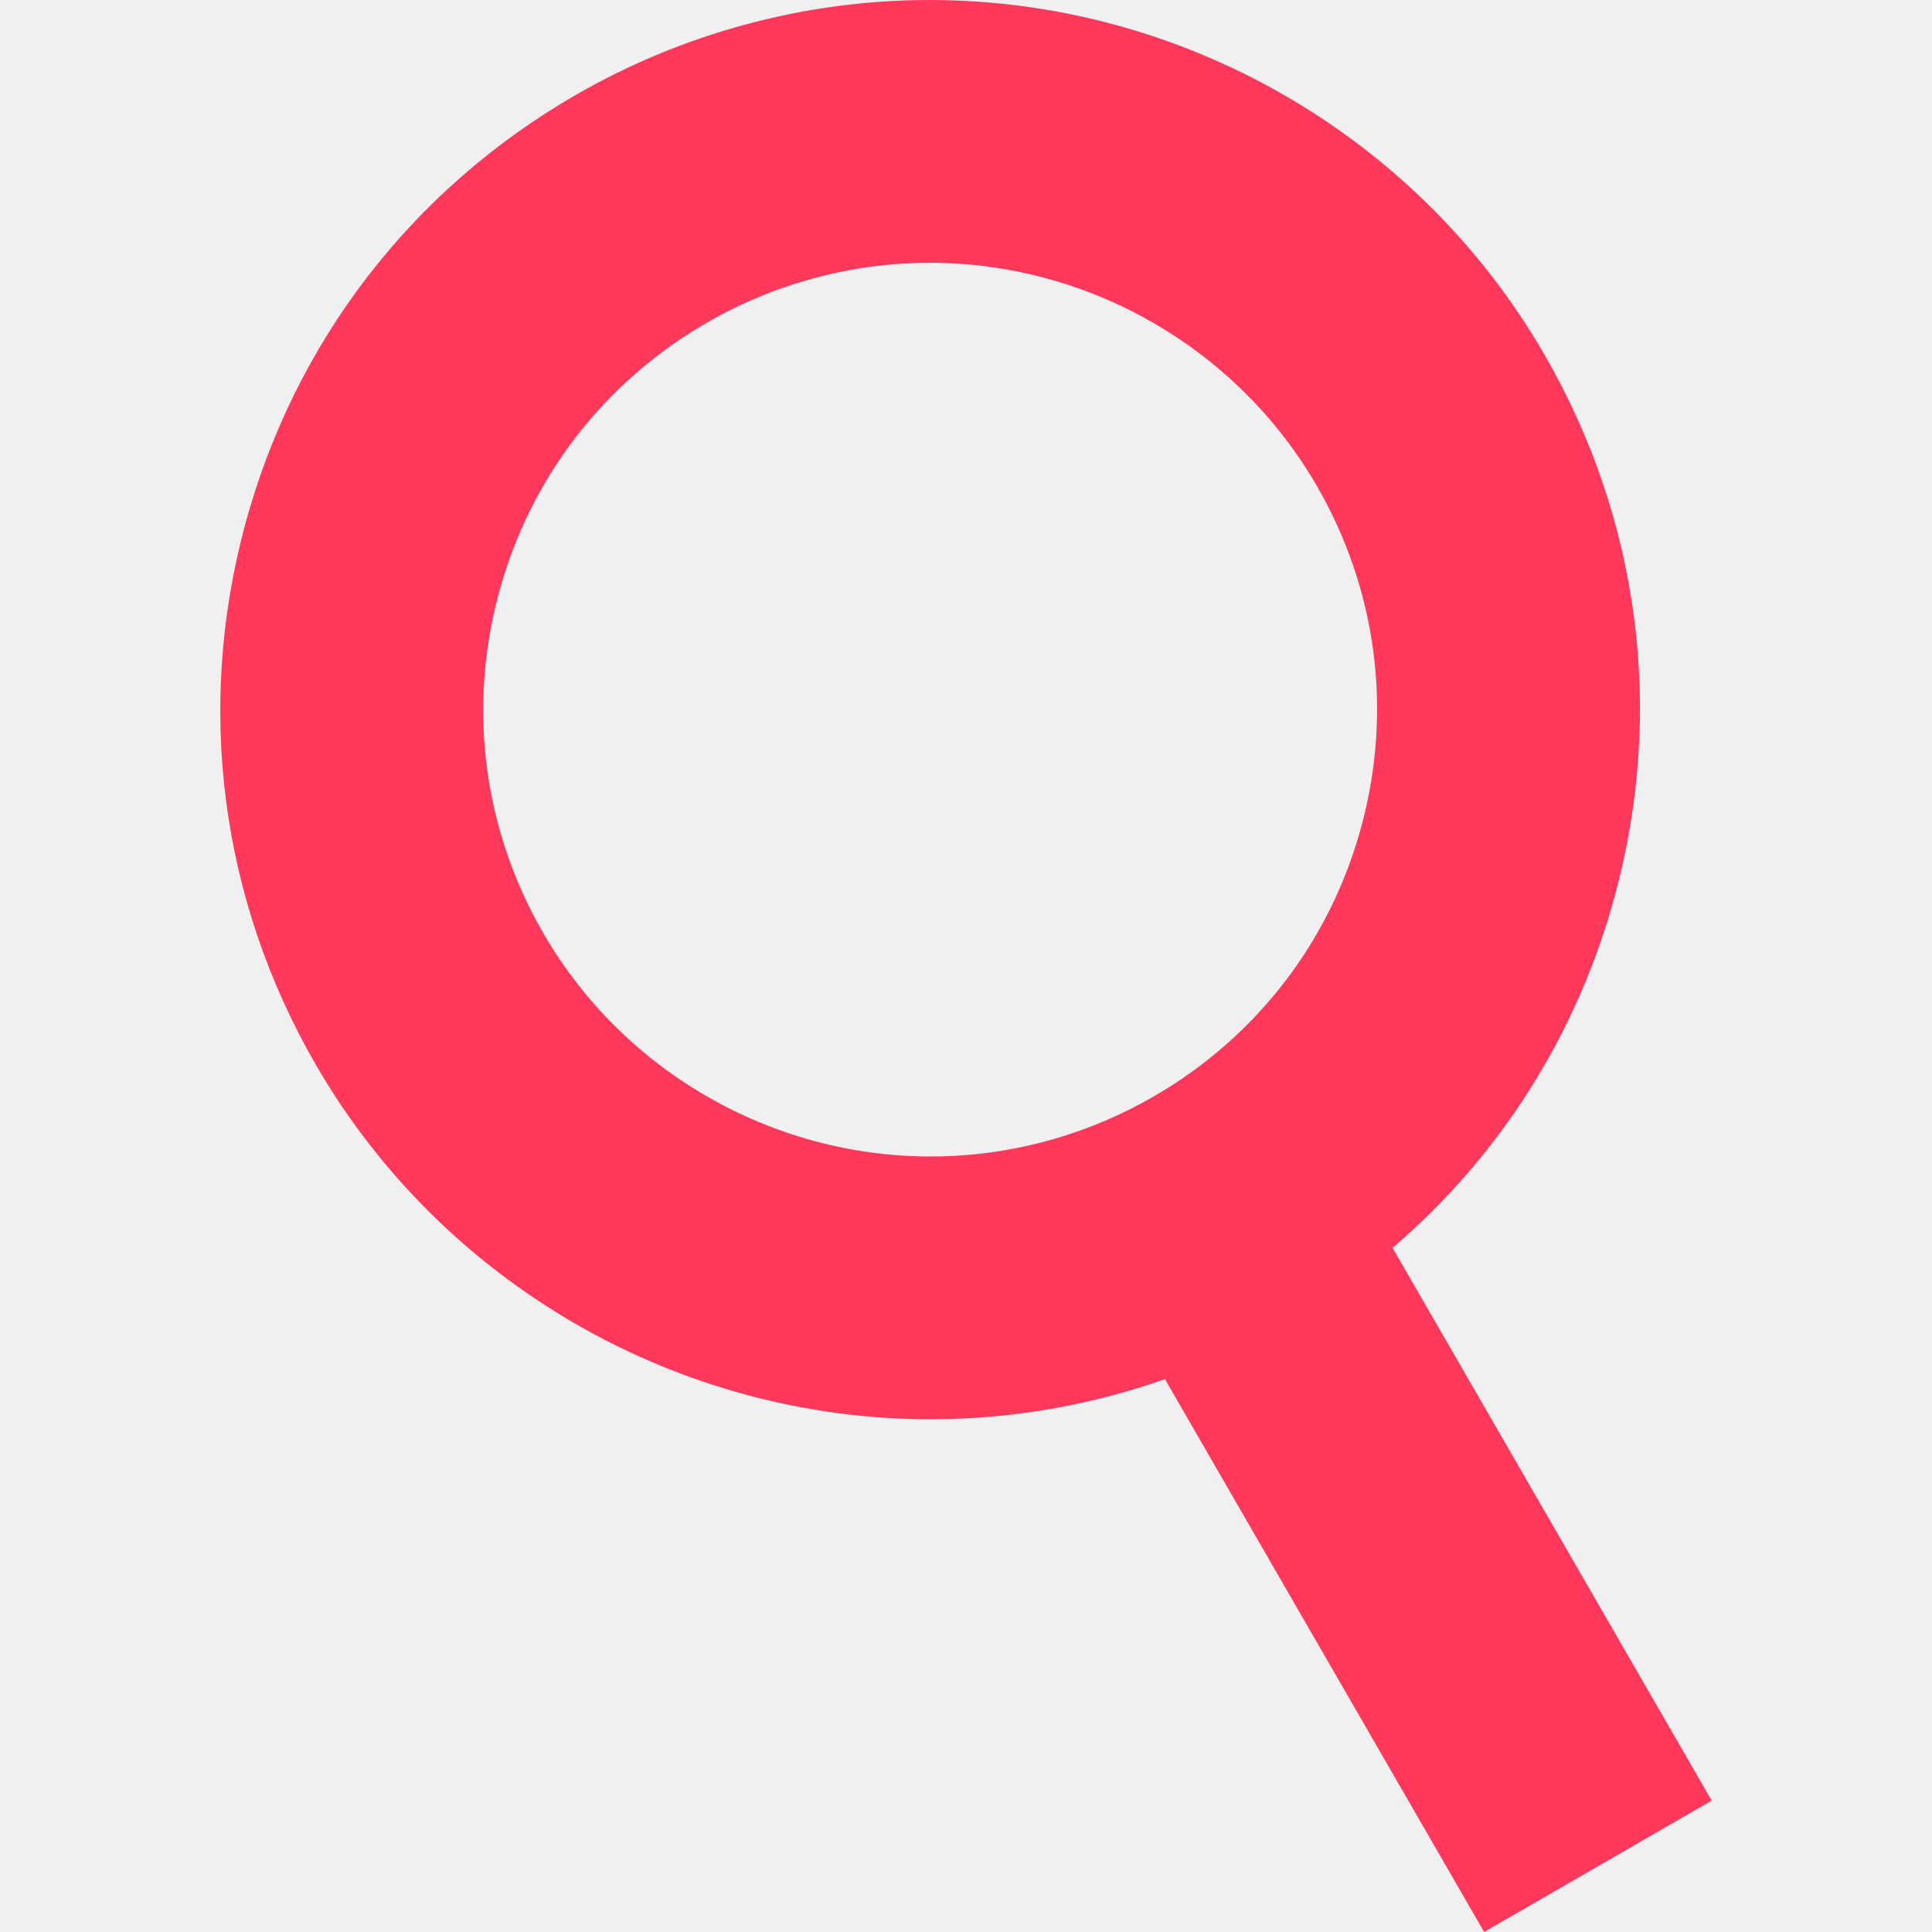
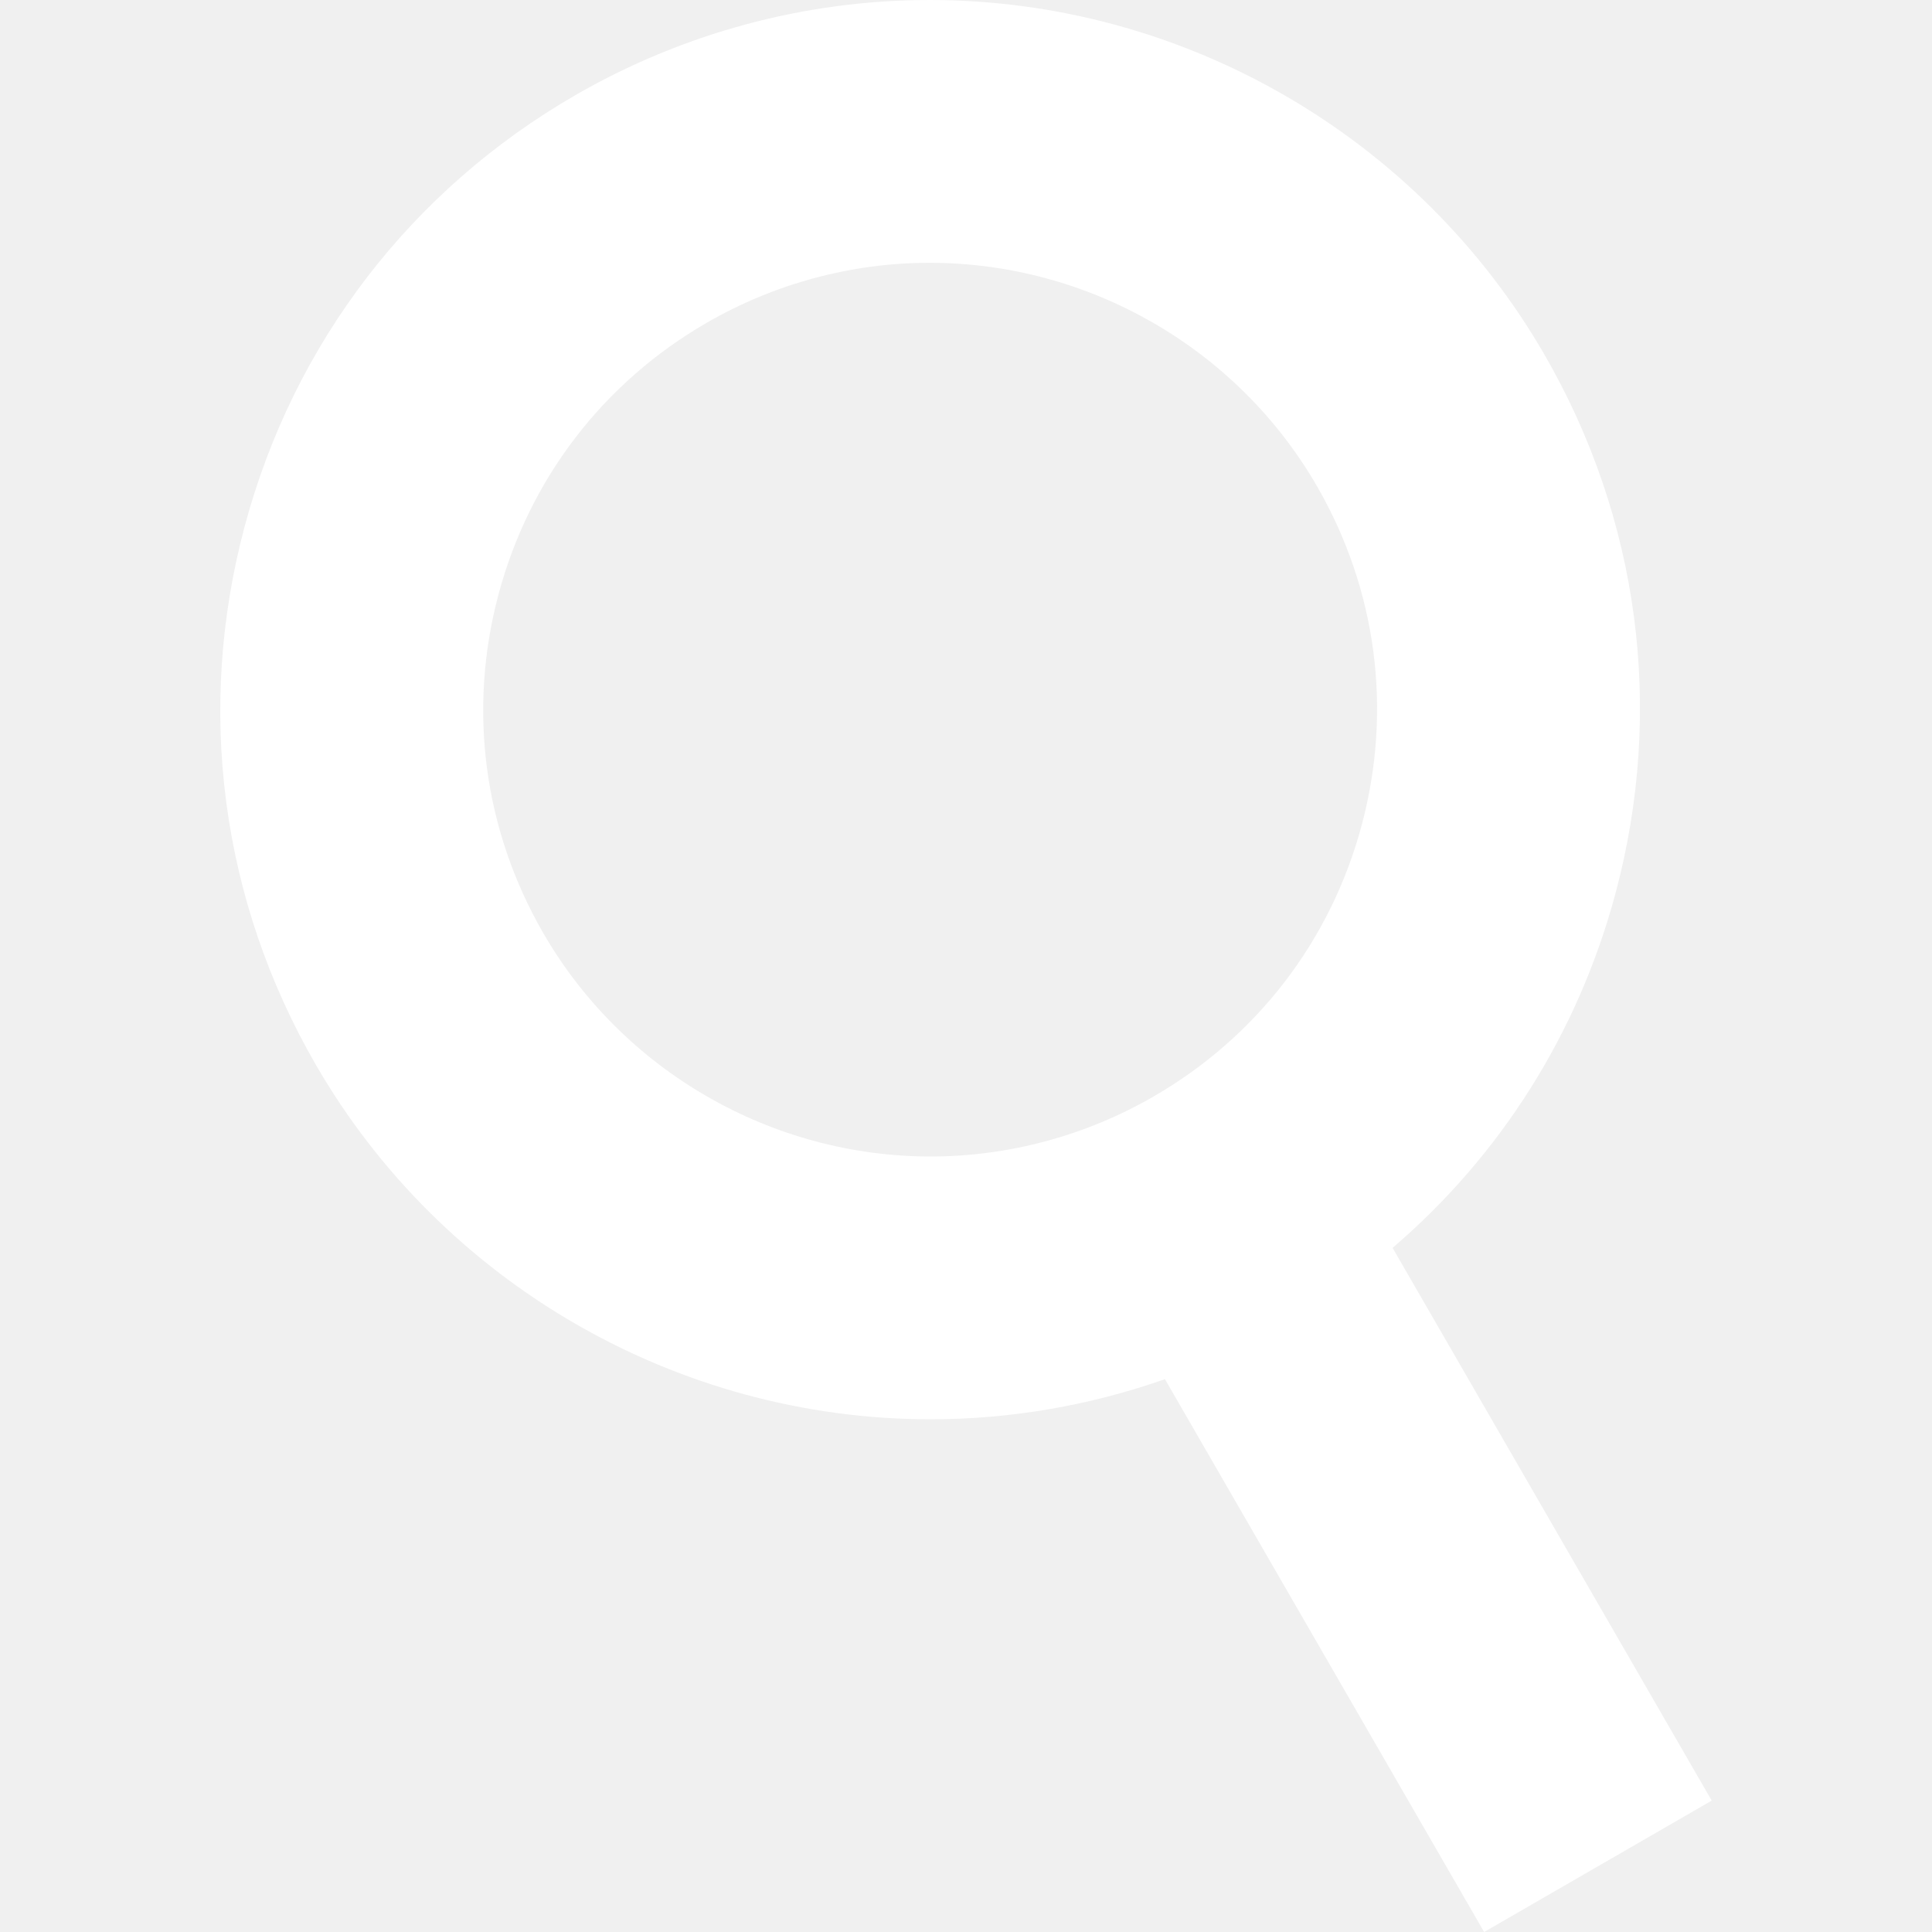
- <svg xmlns="http://www.w3.org/2000/svg" fill="#FF385C" version="1.1" id="Capa_1" x="0px" y="0px" viewBox="0 0 183.792 183.792" style="enable-background:new 0 0 183.792 183.792;" xml:space="preserve">
+ <svg xmlns="http://www.w3.org/2000/svg" fill="#FFF" version="1.1" id="Capa_1" x="0px" y="0px" viewBox="0 0 183.792 183.792" style="enable-background:new 0 0 183.792 183.792;" xml:space="preserve">
  <path d="M54.734,9.053C39.12,18.067,27.95,32.624,23.284,50.039c-4.667,17.415-2.271,35.606,6.743,51.22  c12.023,20.823,34.441,33.759,58.508,33.759c7.599,0,15.139-1.308,22.287-3.818l30.364,52.592l21.65-12.5l-30.359-52.583  c10.255-8.774,17.638-20.411,21.207-33.73c4.666-17.415,2.27-35.605-6.744-51.22C134.918,12.936,112.499,0,88.433,0  C76.645,0,64.992,3.13,54.734,9.053z M125.29,46.259c5.676,9.831,7.184,21.285,4.246,32.25c-2.938,10.965-9.971,20.13-19.802,25.806  c-6.462,3.731-13.793,5.703-21.199,5.703c-15.163,0-29.286-8.146-36.857-21.259c-5.676-9.831-7.184-21.284-4.245-32.25  c2.938-10.965,9.971-20.13,19.802-25.807C73.696,26.972,81.027,25,88.433,25C103.597,25,117.719,33.146,125.29,46.259z" />
  <g>
</g>
  <g>
</g>
  <g>
</g>
  <g>
</g>
  <g>
</g>
  <g>
</g>
  <g>
</g>
  <g>
</g>
  <g>
</g>
  <g>
</g>
  <g>
</g>
  <g>
</g>
  <g>
</g>
  <g>
</g>
  <g>
</g>
</svg>
